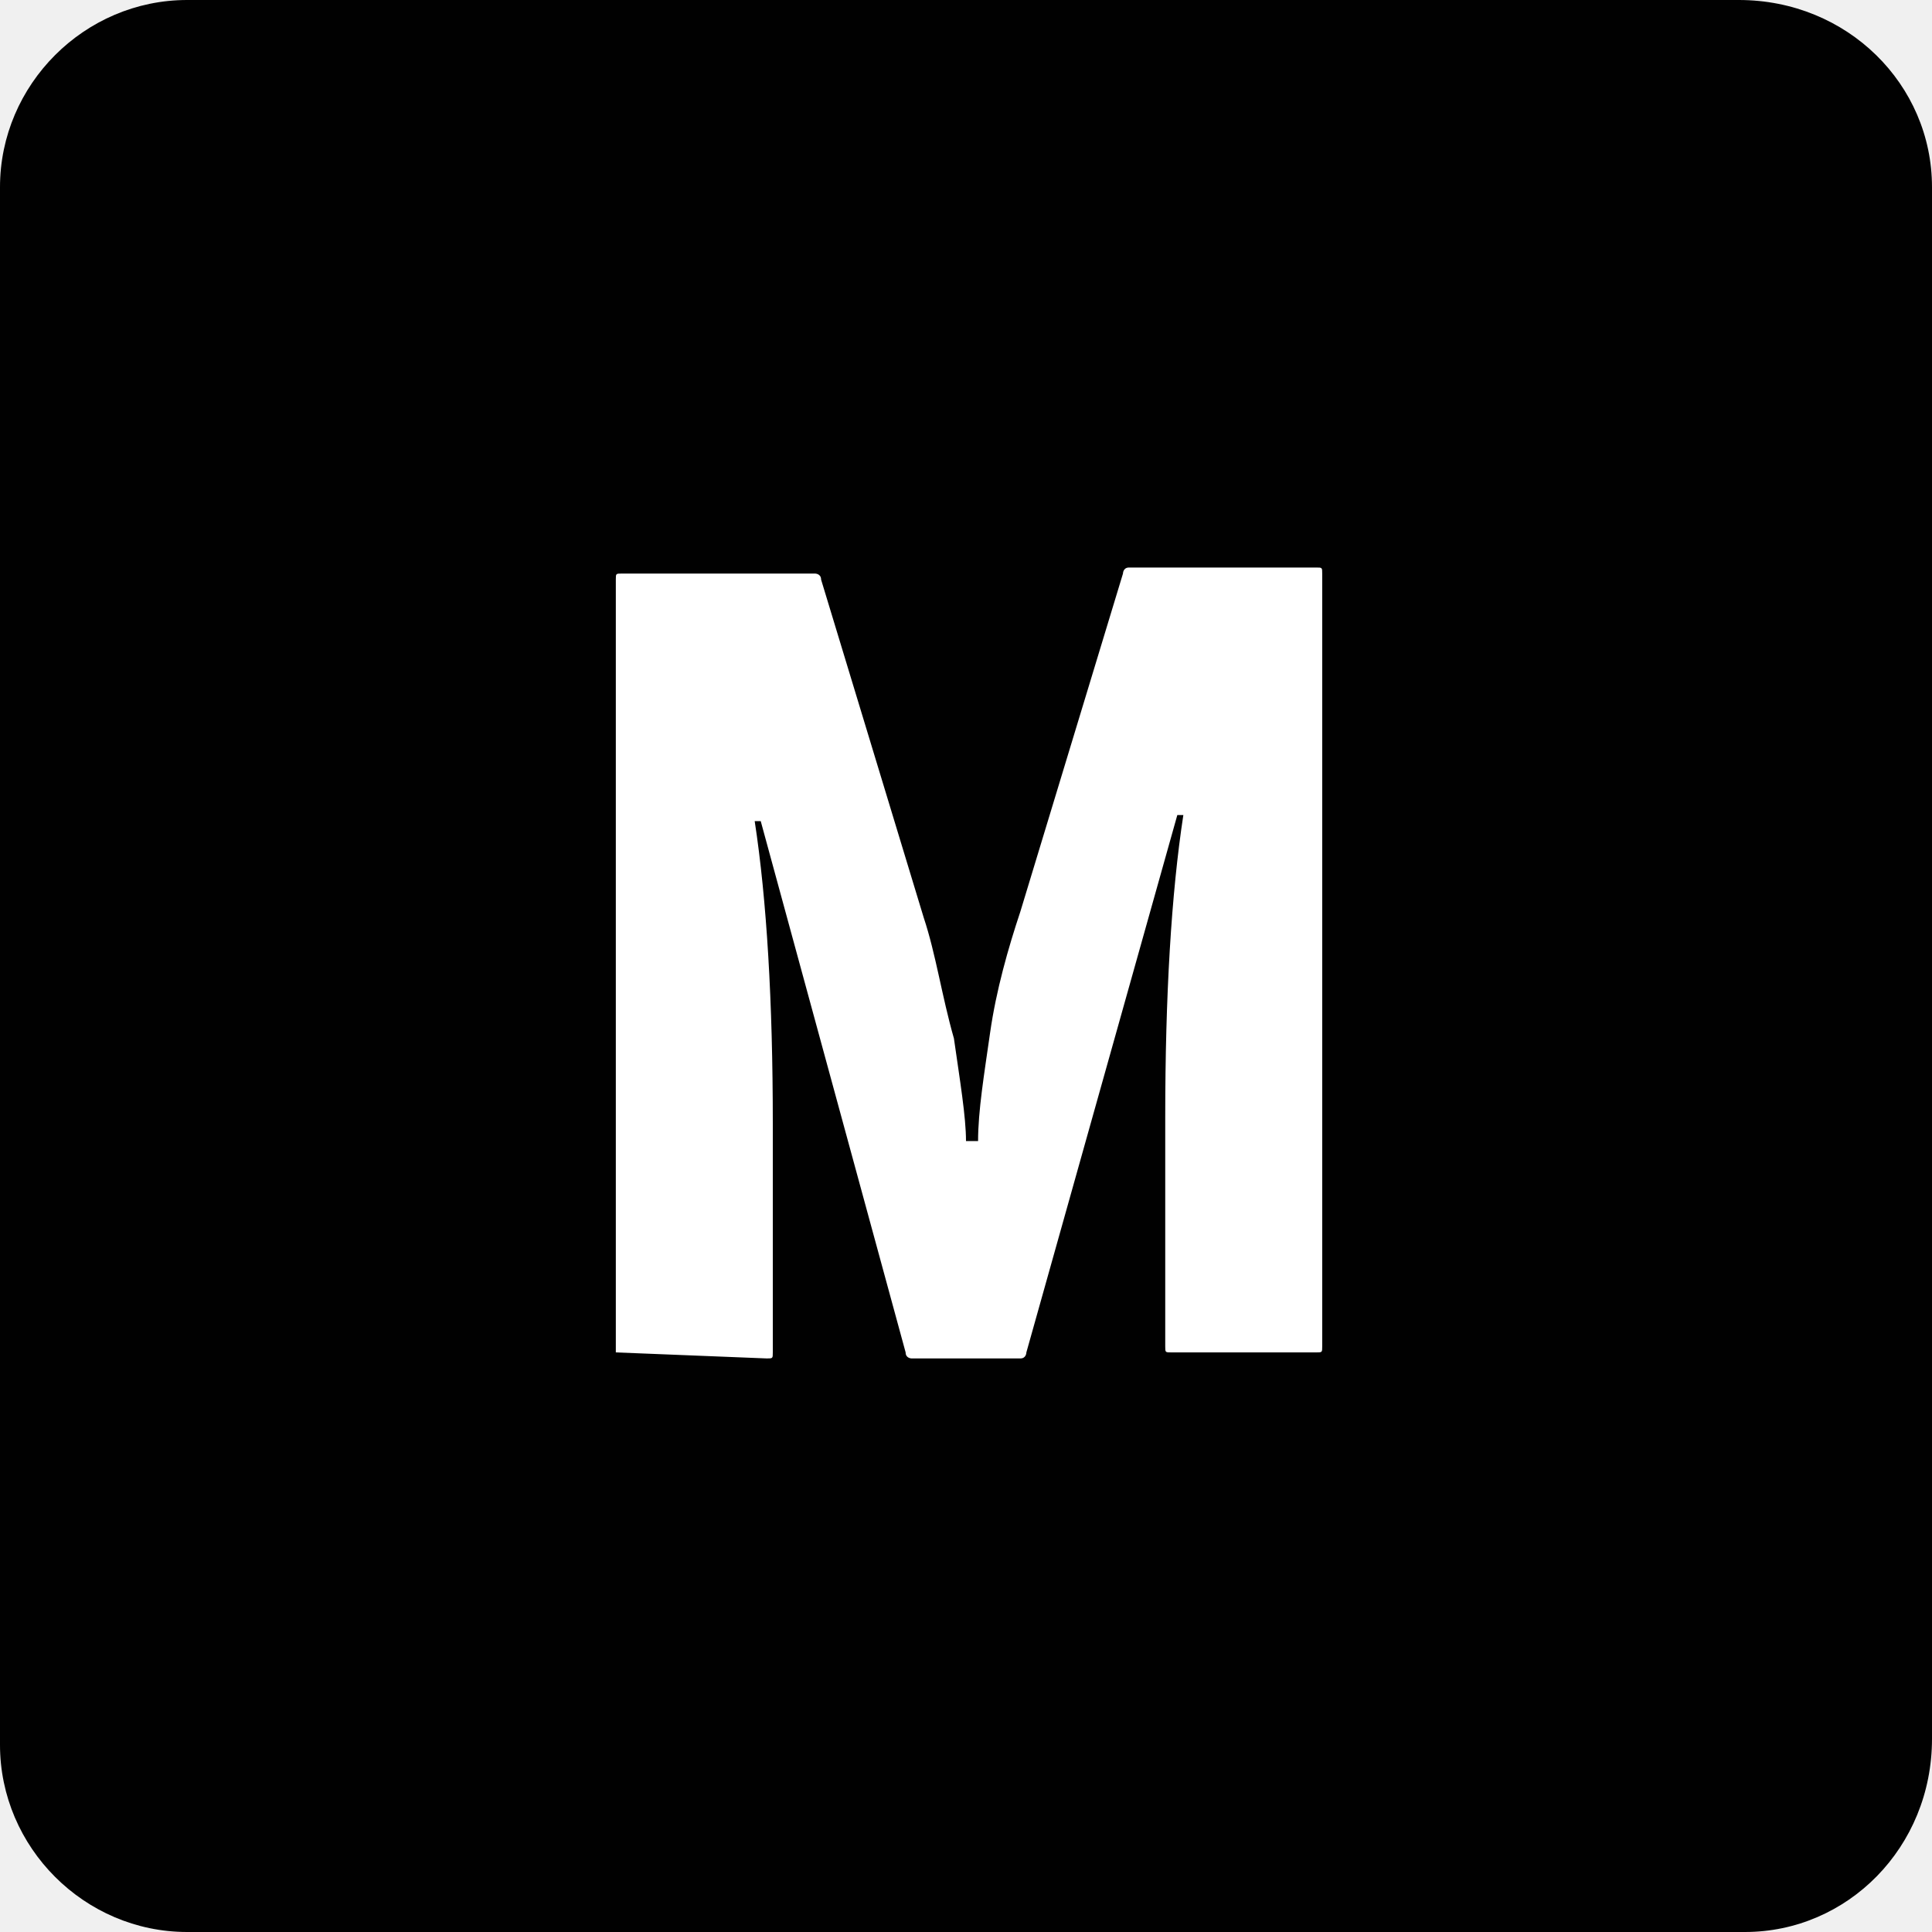
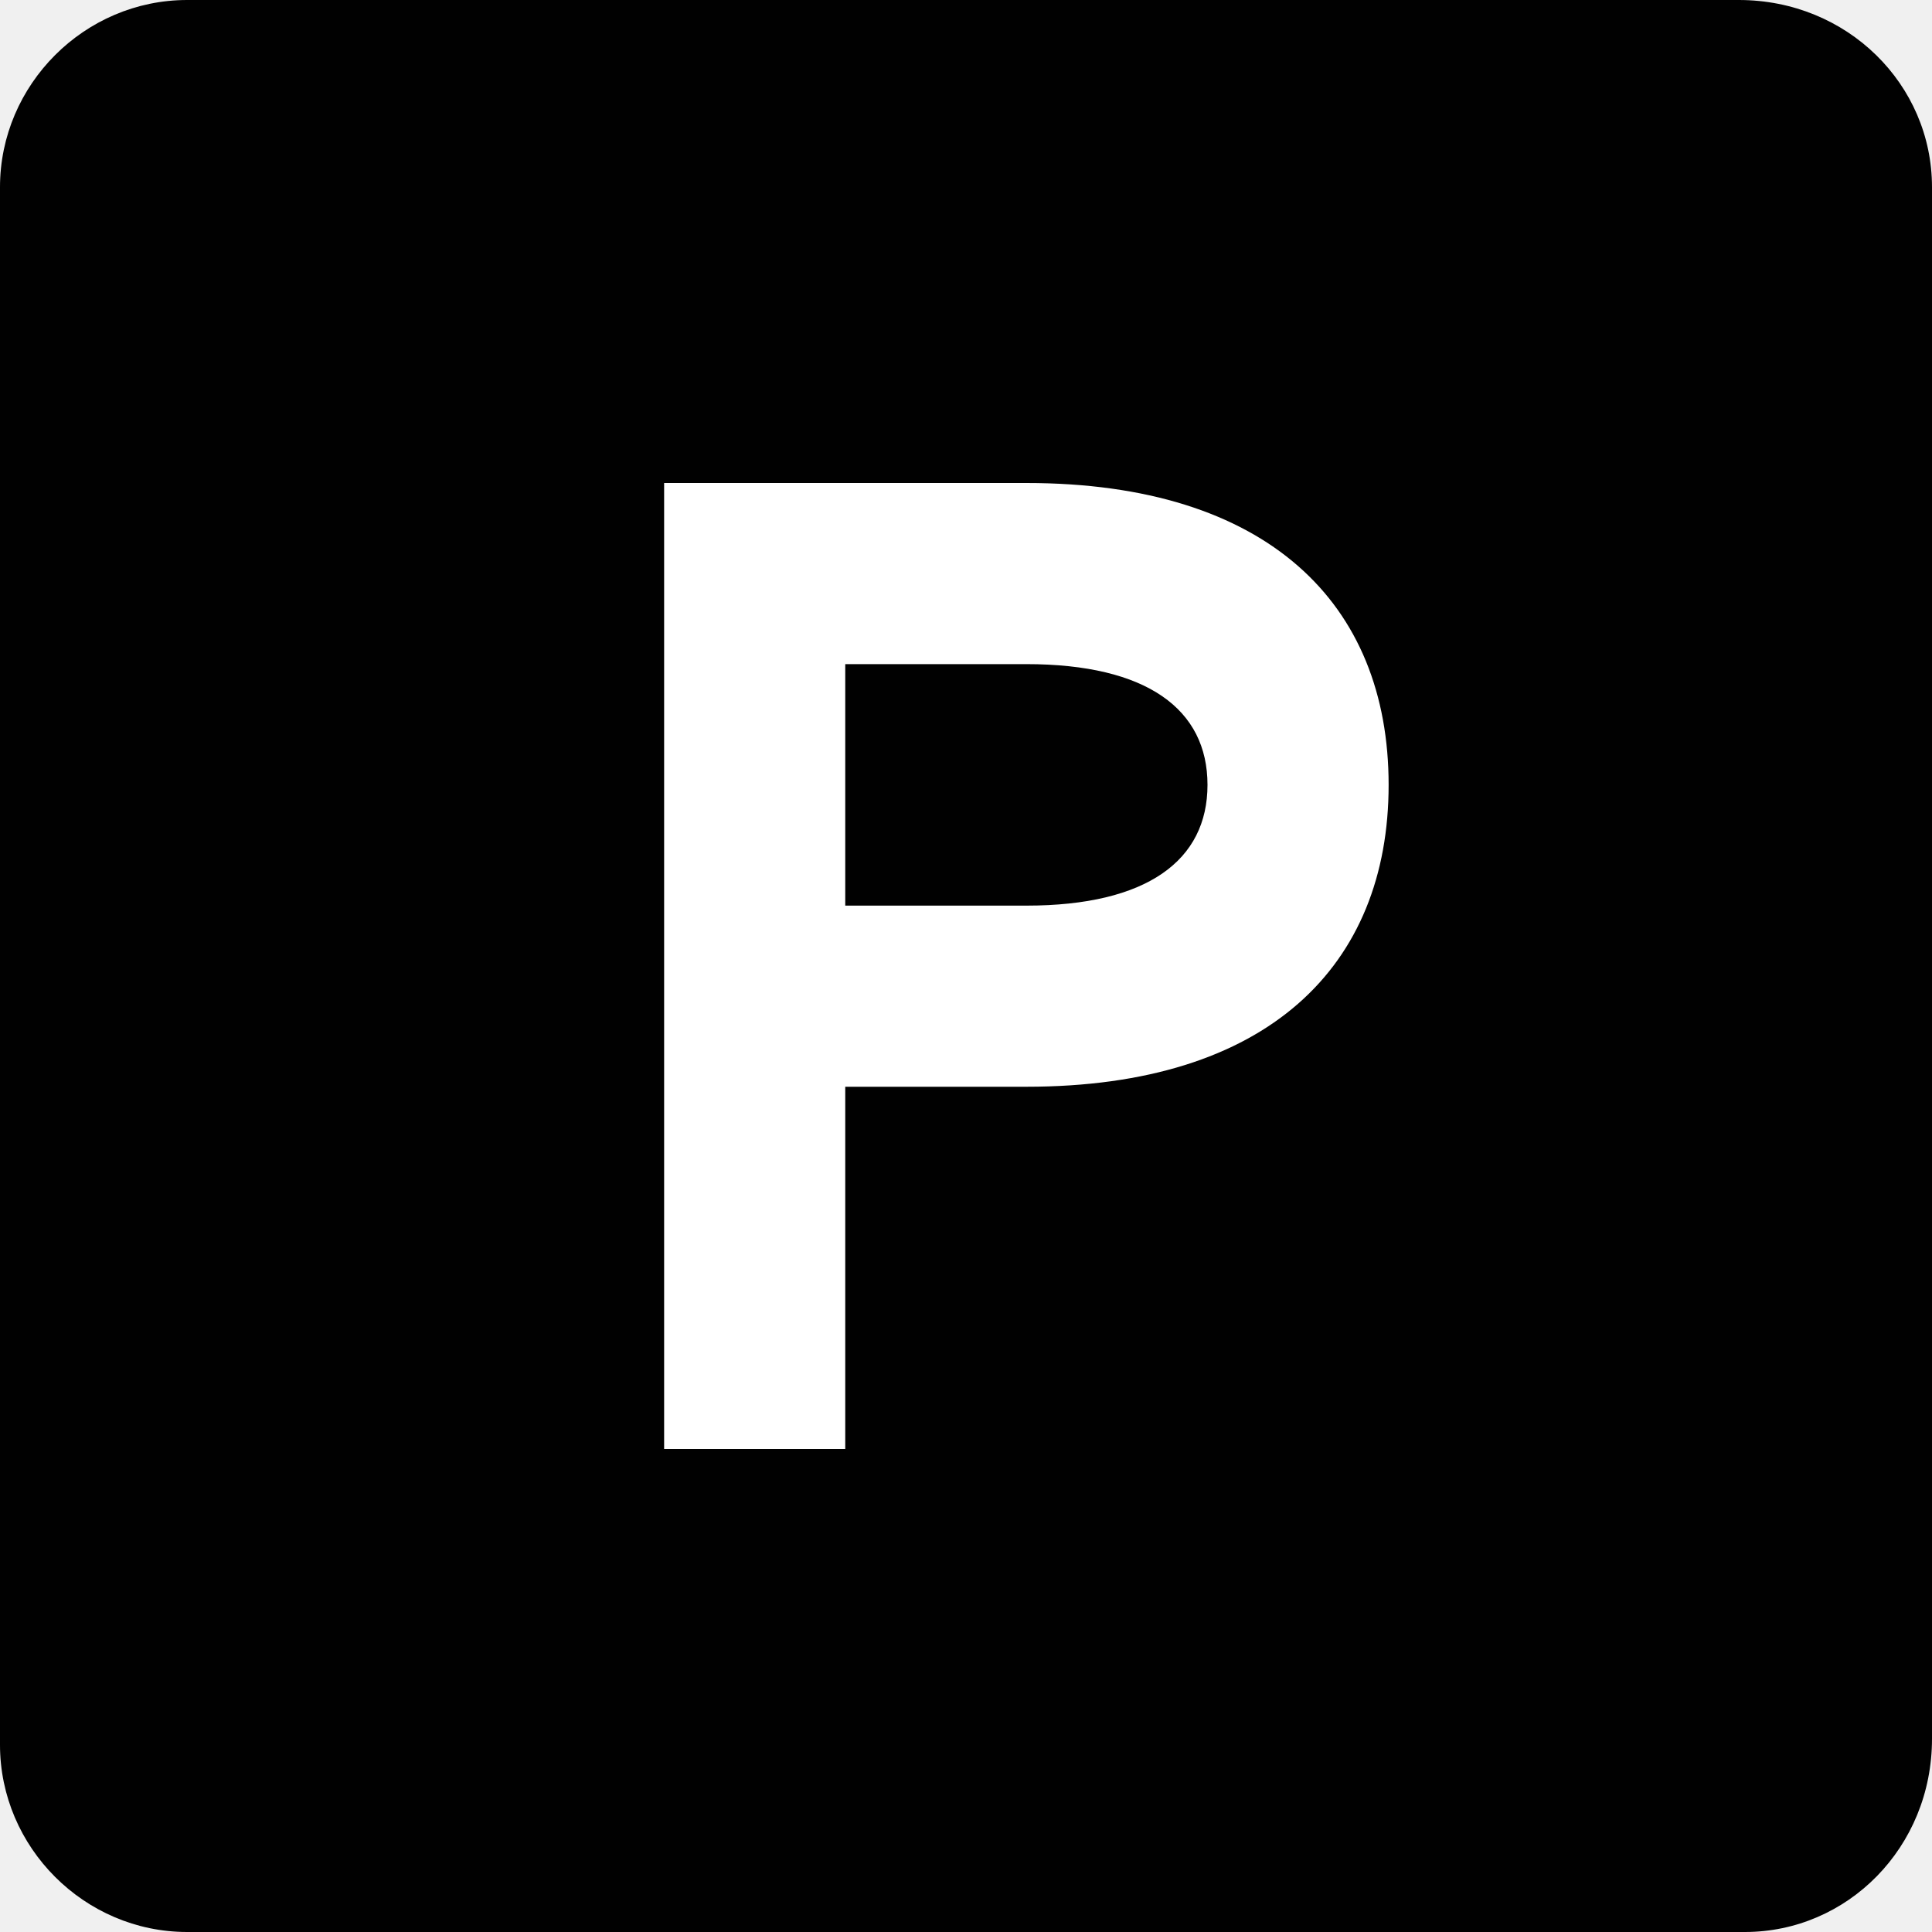
<svg xmlns="http://www.w3.org/2000/svg" version="1.2" baseProfile="tiny" id="Layer_1" x="0px" y="0px" viewBox="0 0 512 512" overflow="visible" xml:space="preserve">
  <g>
    <path fill="#010101" d="M462.4,512H49.6C22.4,512,0,489.6,0,462.4V49.6C0,22.4,22.4,0,49.6,0h411.2C489.6,0,512,22.4,512,49.6   v411.2C512,489.6,489.6,512,462.4,512z" />
  </g>
  <g>
-     <path fill="#FFFFFF" d="M163.2,358.4V153.6c0-1.6,0-1.6,1.6-1.6H216c0,0,1.6,0,1.6,1.6l27.2,89.6c3.2,9.6,4.8,20.8,8,32   c1.6,11.2,3.2,20.8,3.2,27.2h3.2c0-8,1.6-17.6,3.2-28.8c1.6-11.2,4.8-22.4,8-32l27.2-89.6c0,0,0-1.6,1.6-1.6h49.6   c1.6,0,1.6,0,1.6,1.6v204.8c0,1.6,0,1.6-1.6,1.6h-38.4c-1.6,0-1.6,0-1.6-1.6V296c0-32,1.6-59.2,4.8-80H312l-40,142.4   c0,0,0,1.6-1.6,1.6h-28.8c0,0-1.6,0-1.6-1.6l-38.4-140.8H200c3.2,20.8,4.8,48,4.8,80v60.8c0,1.6,0,1.6-1.6,1.6L163.2,358.4   C163.2,360,163.2,360,163.2,358.4z" />
+     <path fill="#FFFFFF" d="M176,128h96c64,0,96,32,96,80s-32,80-96,80h-48v96h-48V128z   M224,176v64h48c32,0,48-12,48-32s-16-32-48-32H224z" />
  </g>
</svg>
